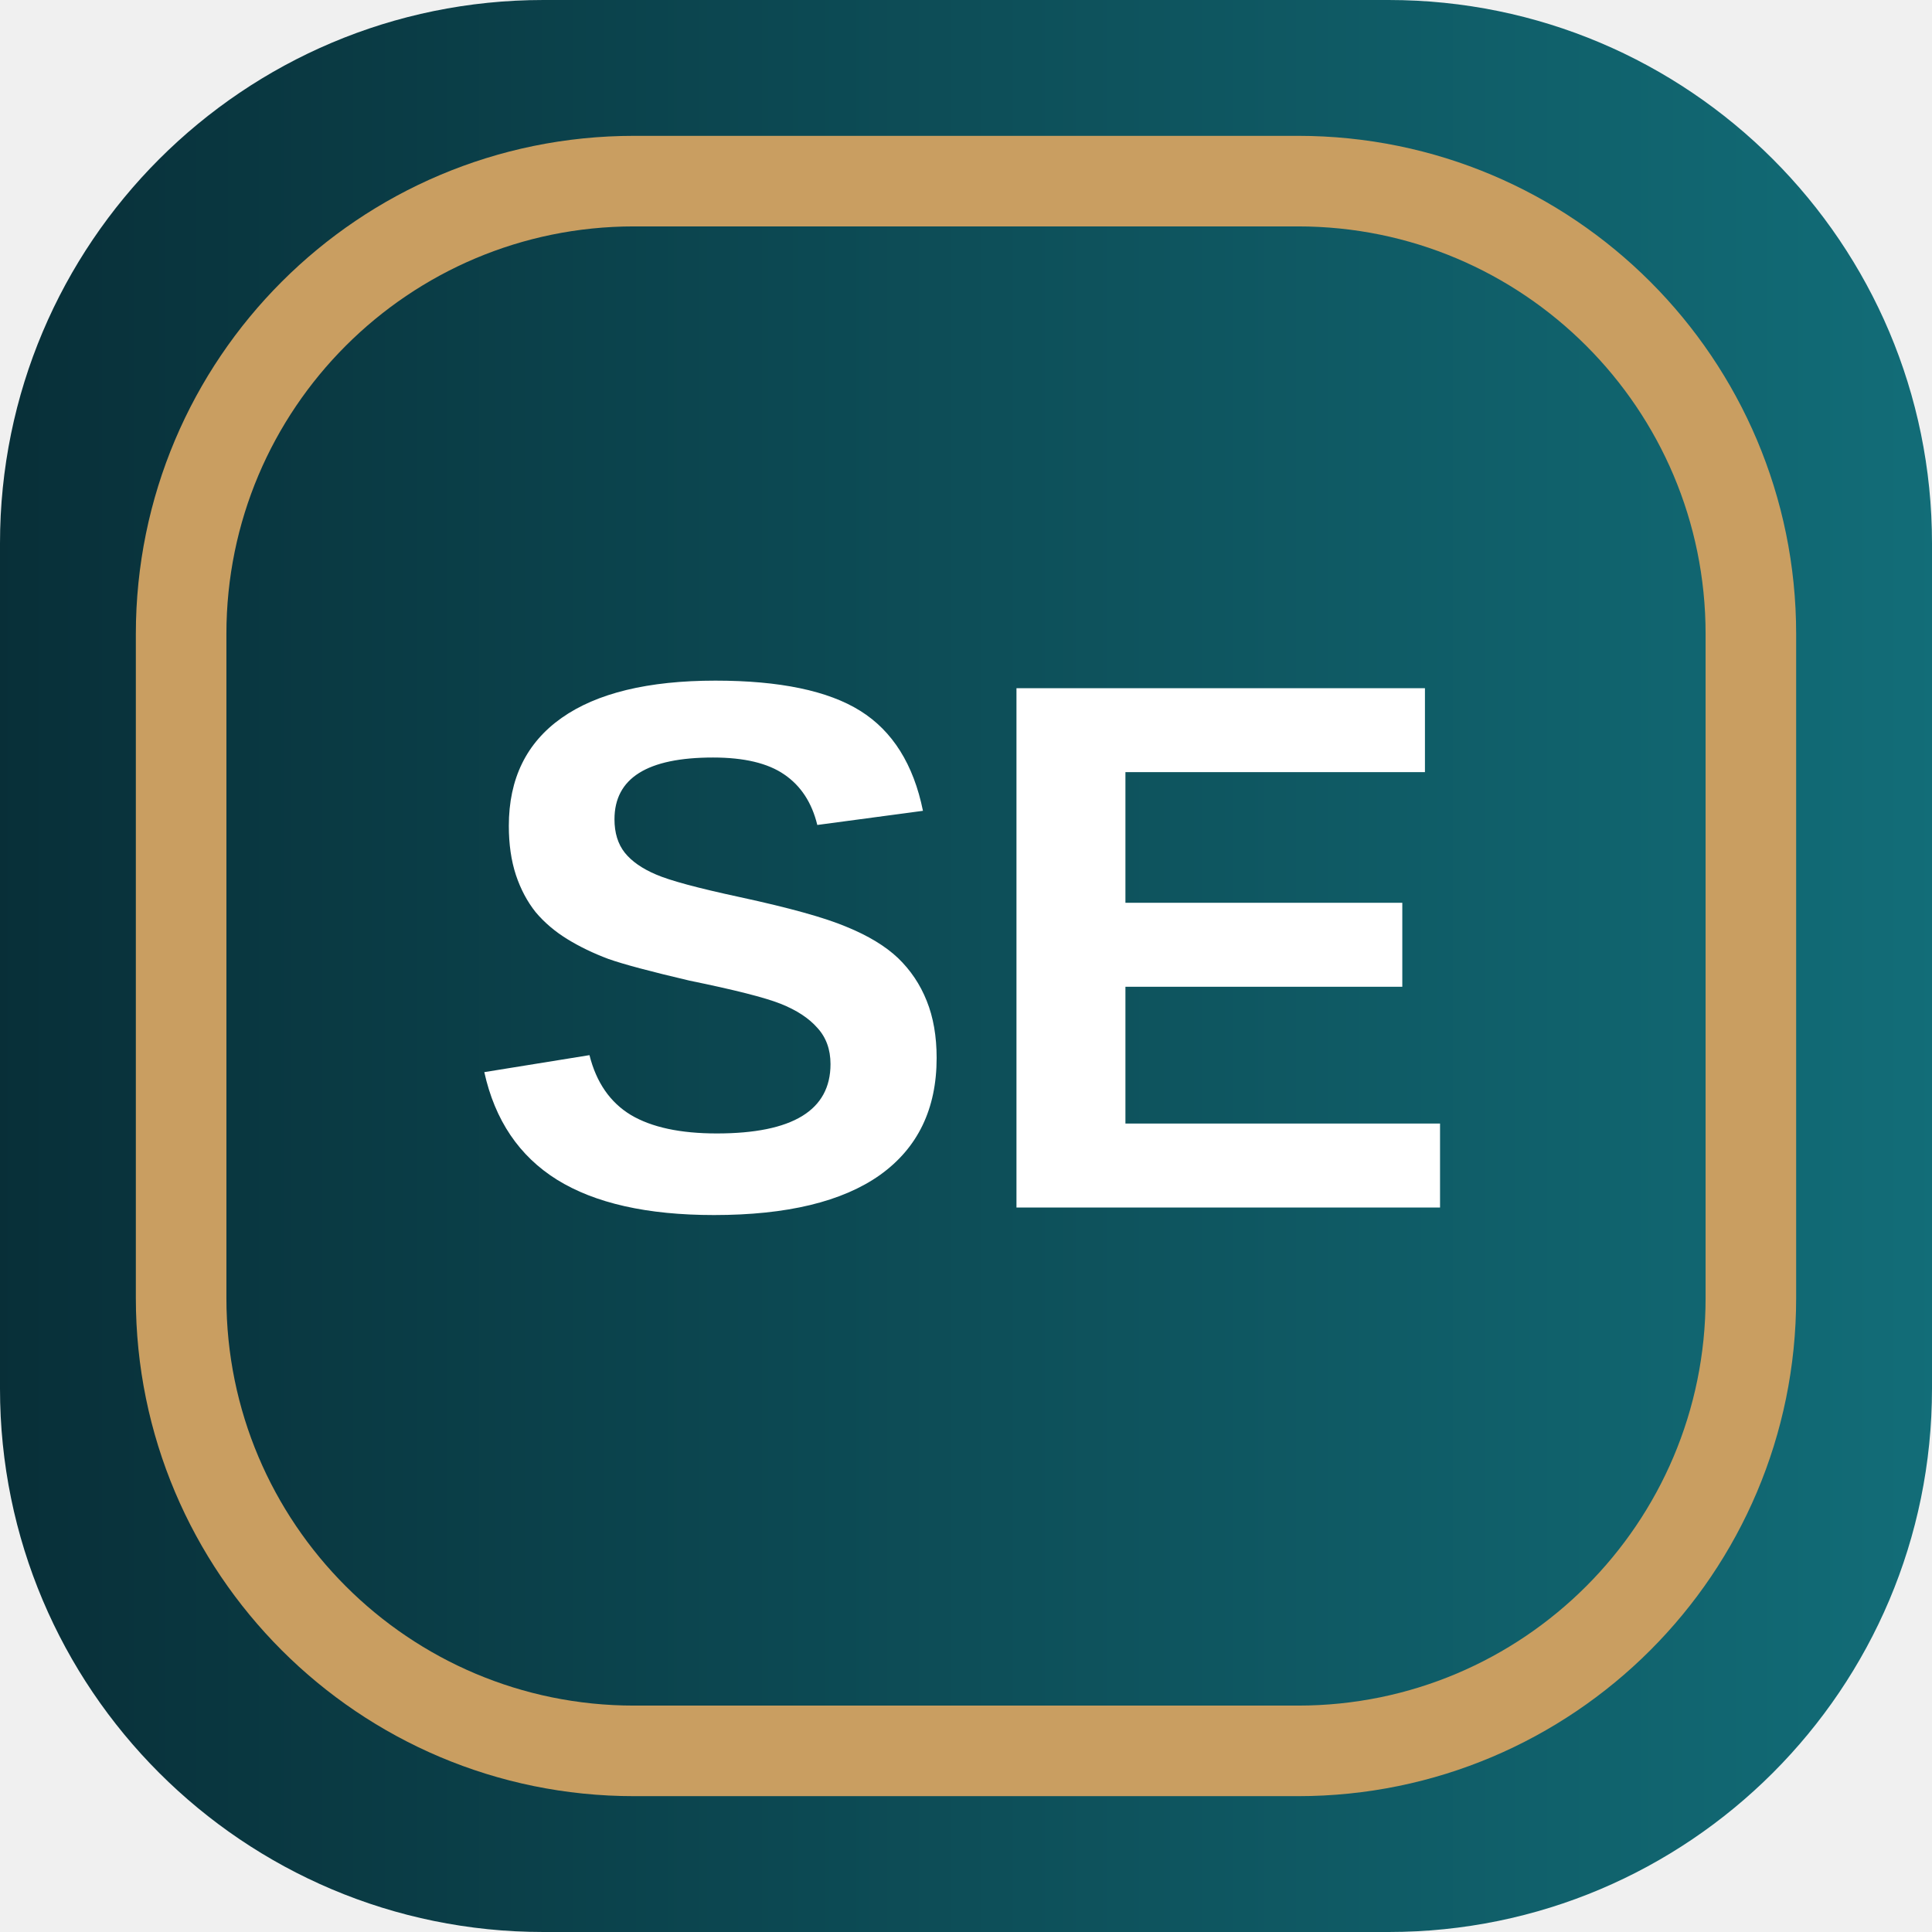
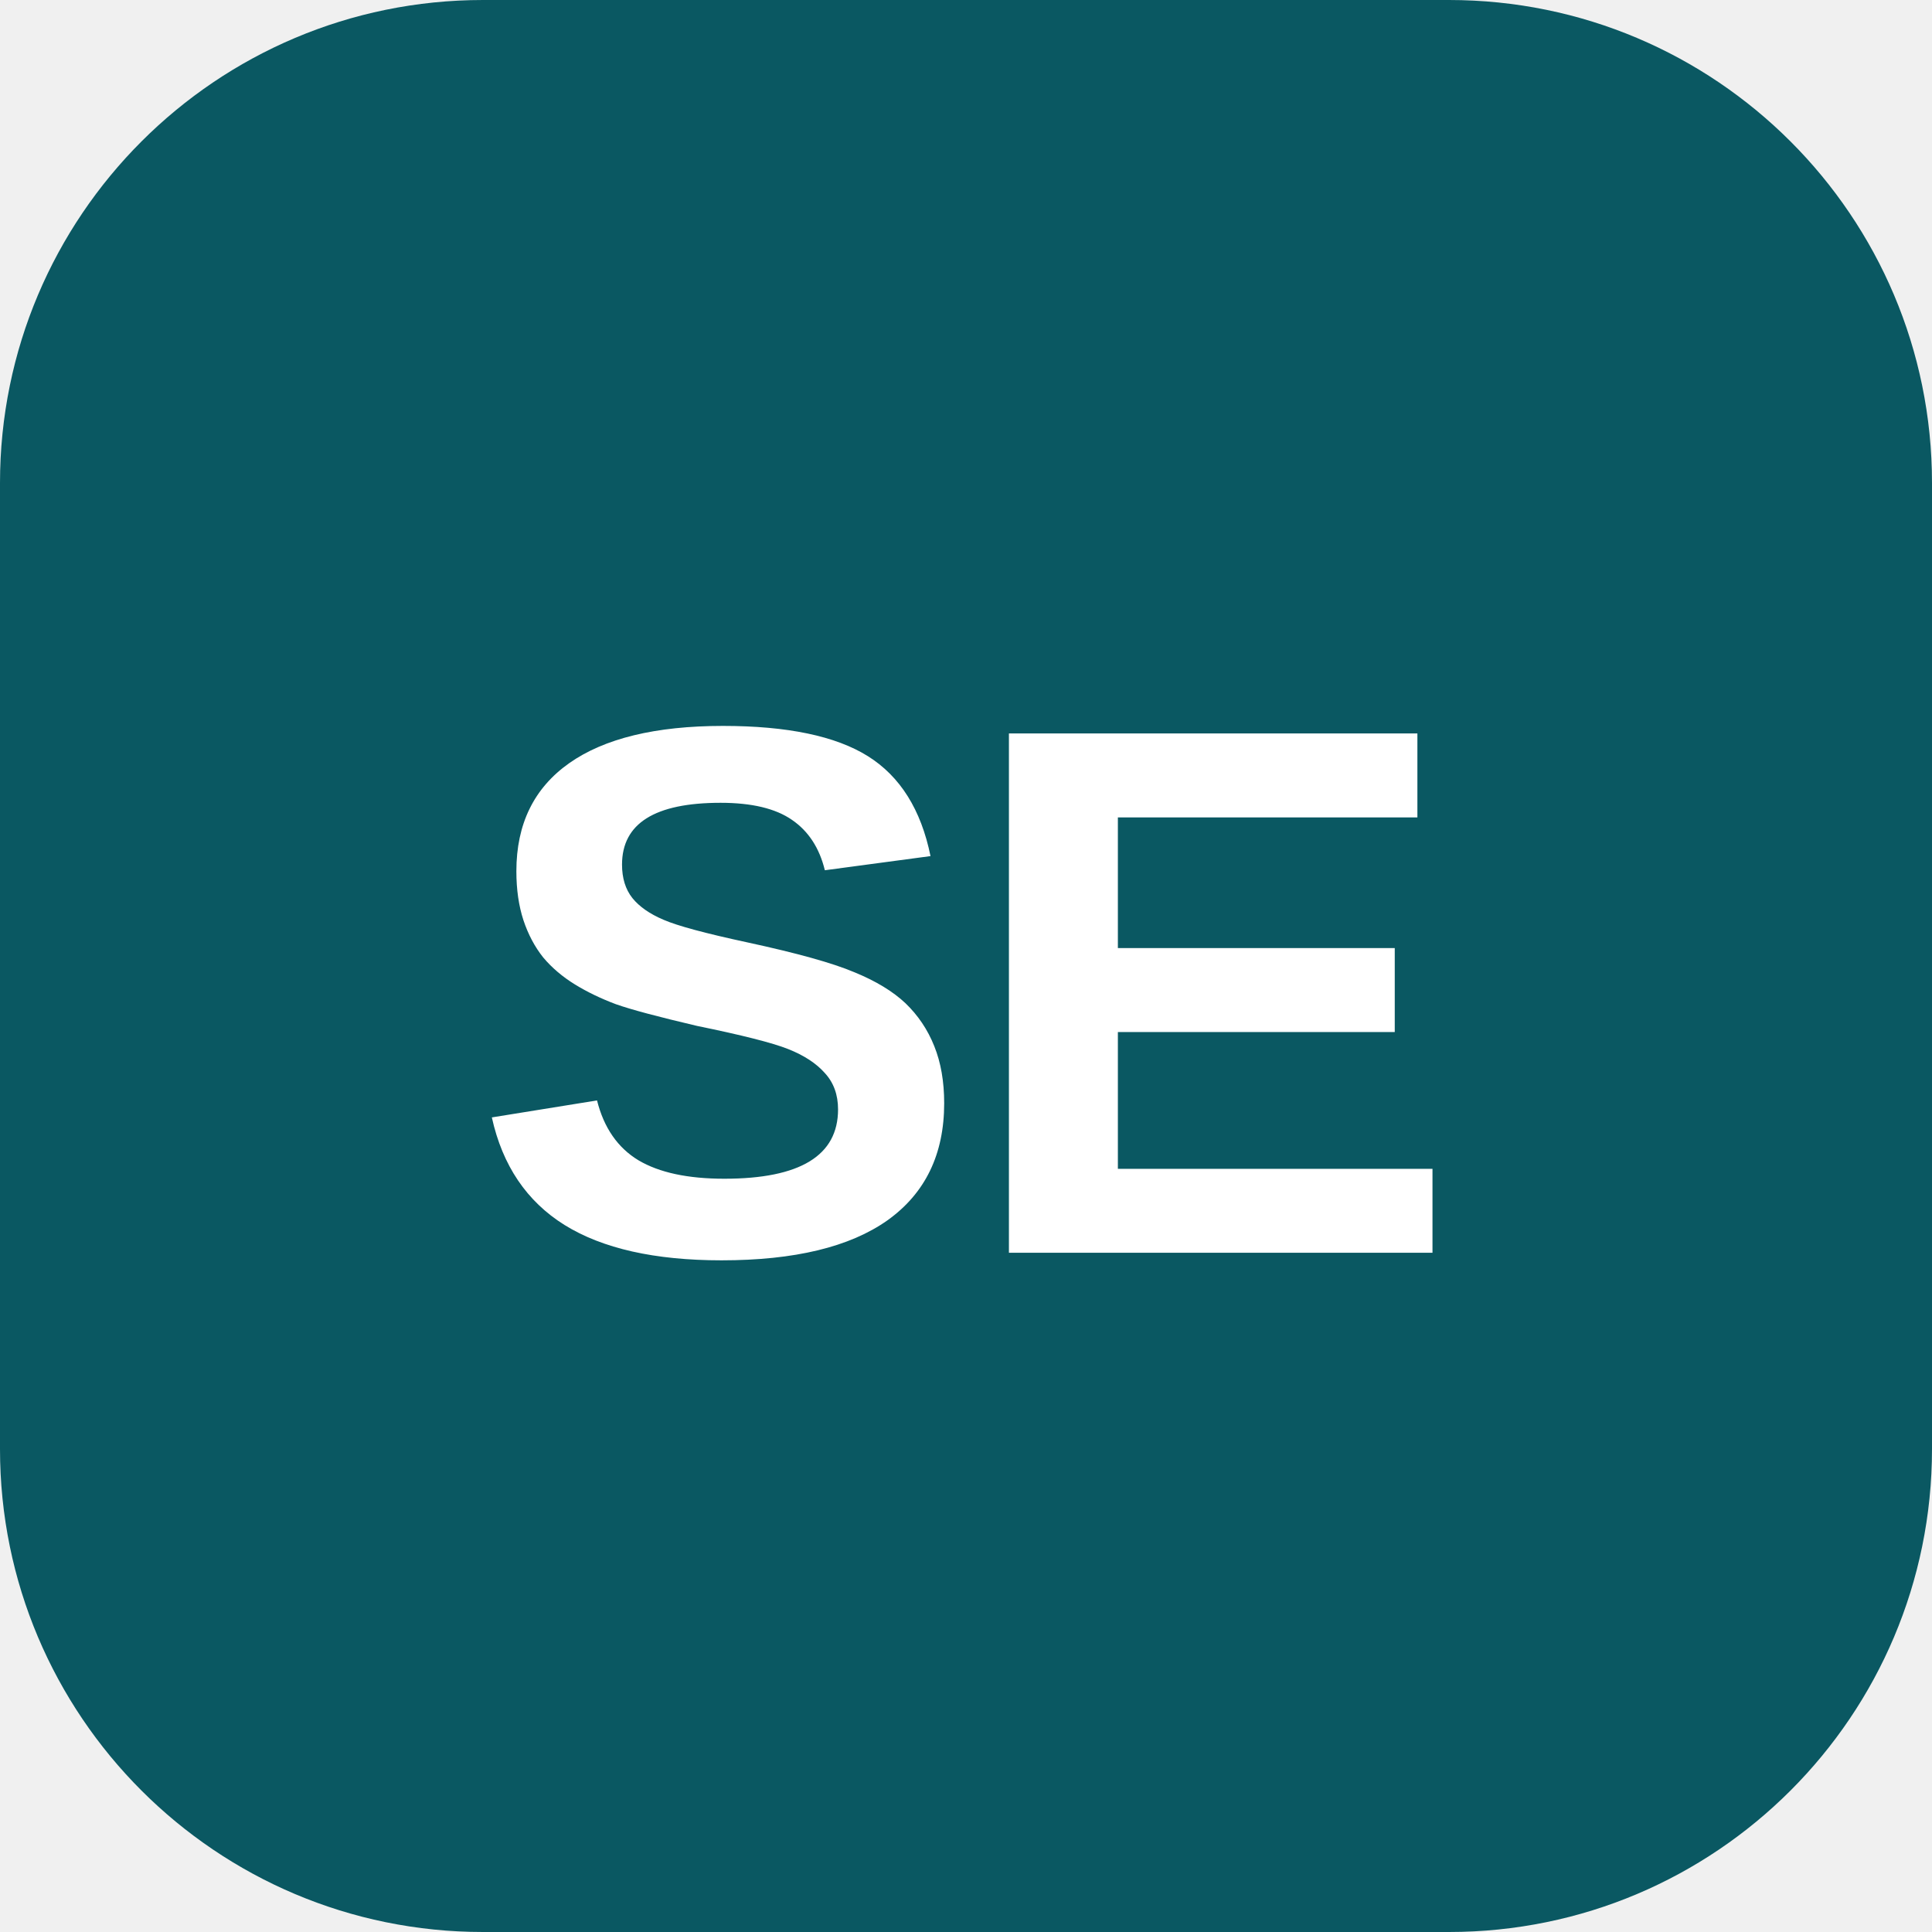
<svg xmlns="http://www.w3.org/2000/svg" viewBox="0 0 64 64">
-   <defs>
-     <linearGradient id="g" x1="0" x2="1">
-       <stop stop-color="#082f38" />
-       <stop offset="1" stop-color="#126d78" />
-     </linearGradient>
-   </defs>
-   <rect width="64" height="64" rx="18" fill="url(#g)" />
-   <rect x="6" y="6" width="52" height="52" rx="15" fill="none" stroke="#c99e61" stroke-width="3" />
-   <text x="32" y="40" text-anchor="middle" font-family="Arial,sans-serif" font-size="25" font-weight="700" fill="#fff">SE</text>
+   <rect width="64" height="64" rx="16" fill="#0a5862" />
+   <text x="32" y="41.5" text-anchor="middle" font-family="Arial,Helvetica,sans-serif" font-size="25" font-weight="700" letter-spacing="-.5" fill="#fff">SE</text>
</svg>
